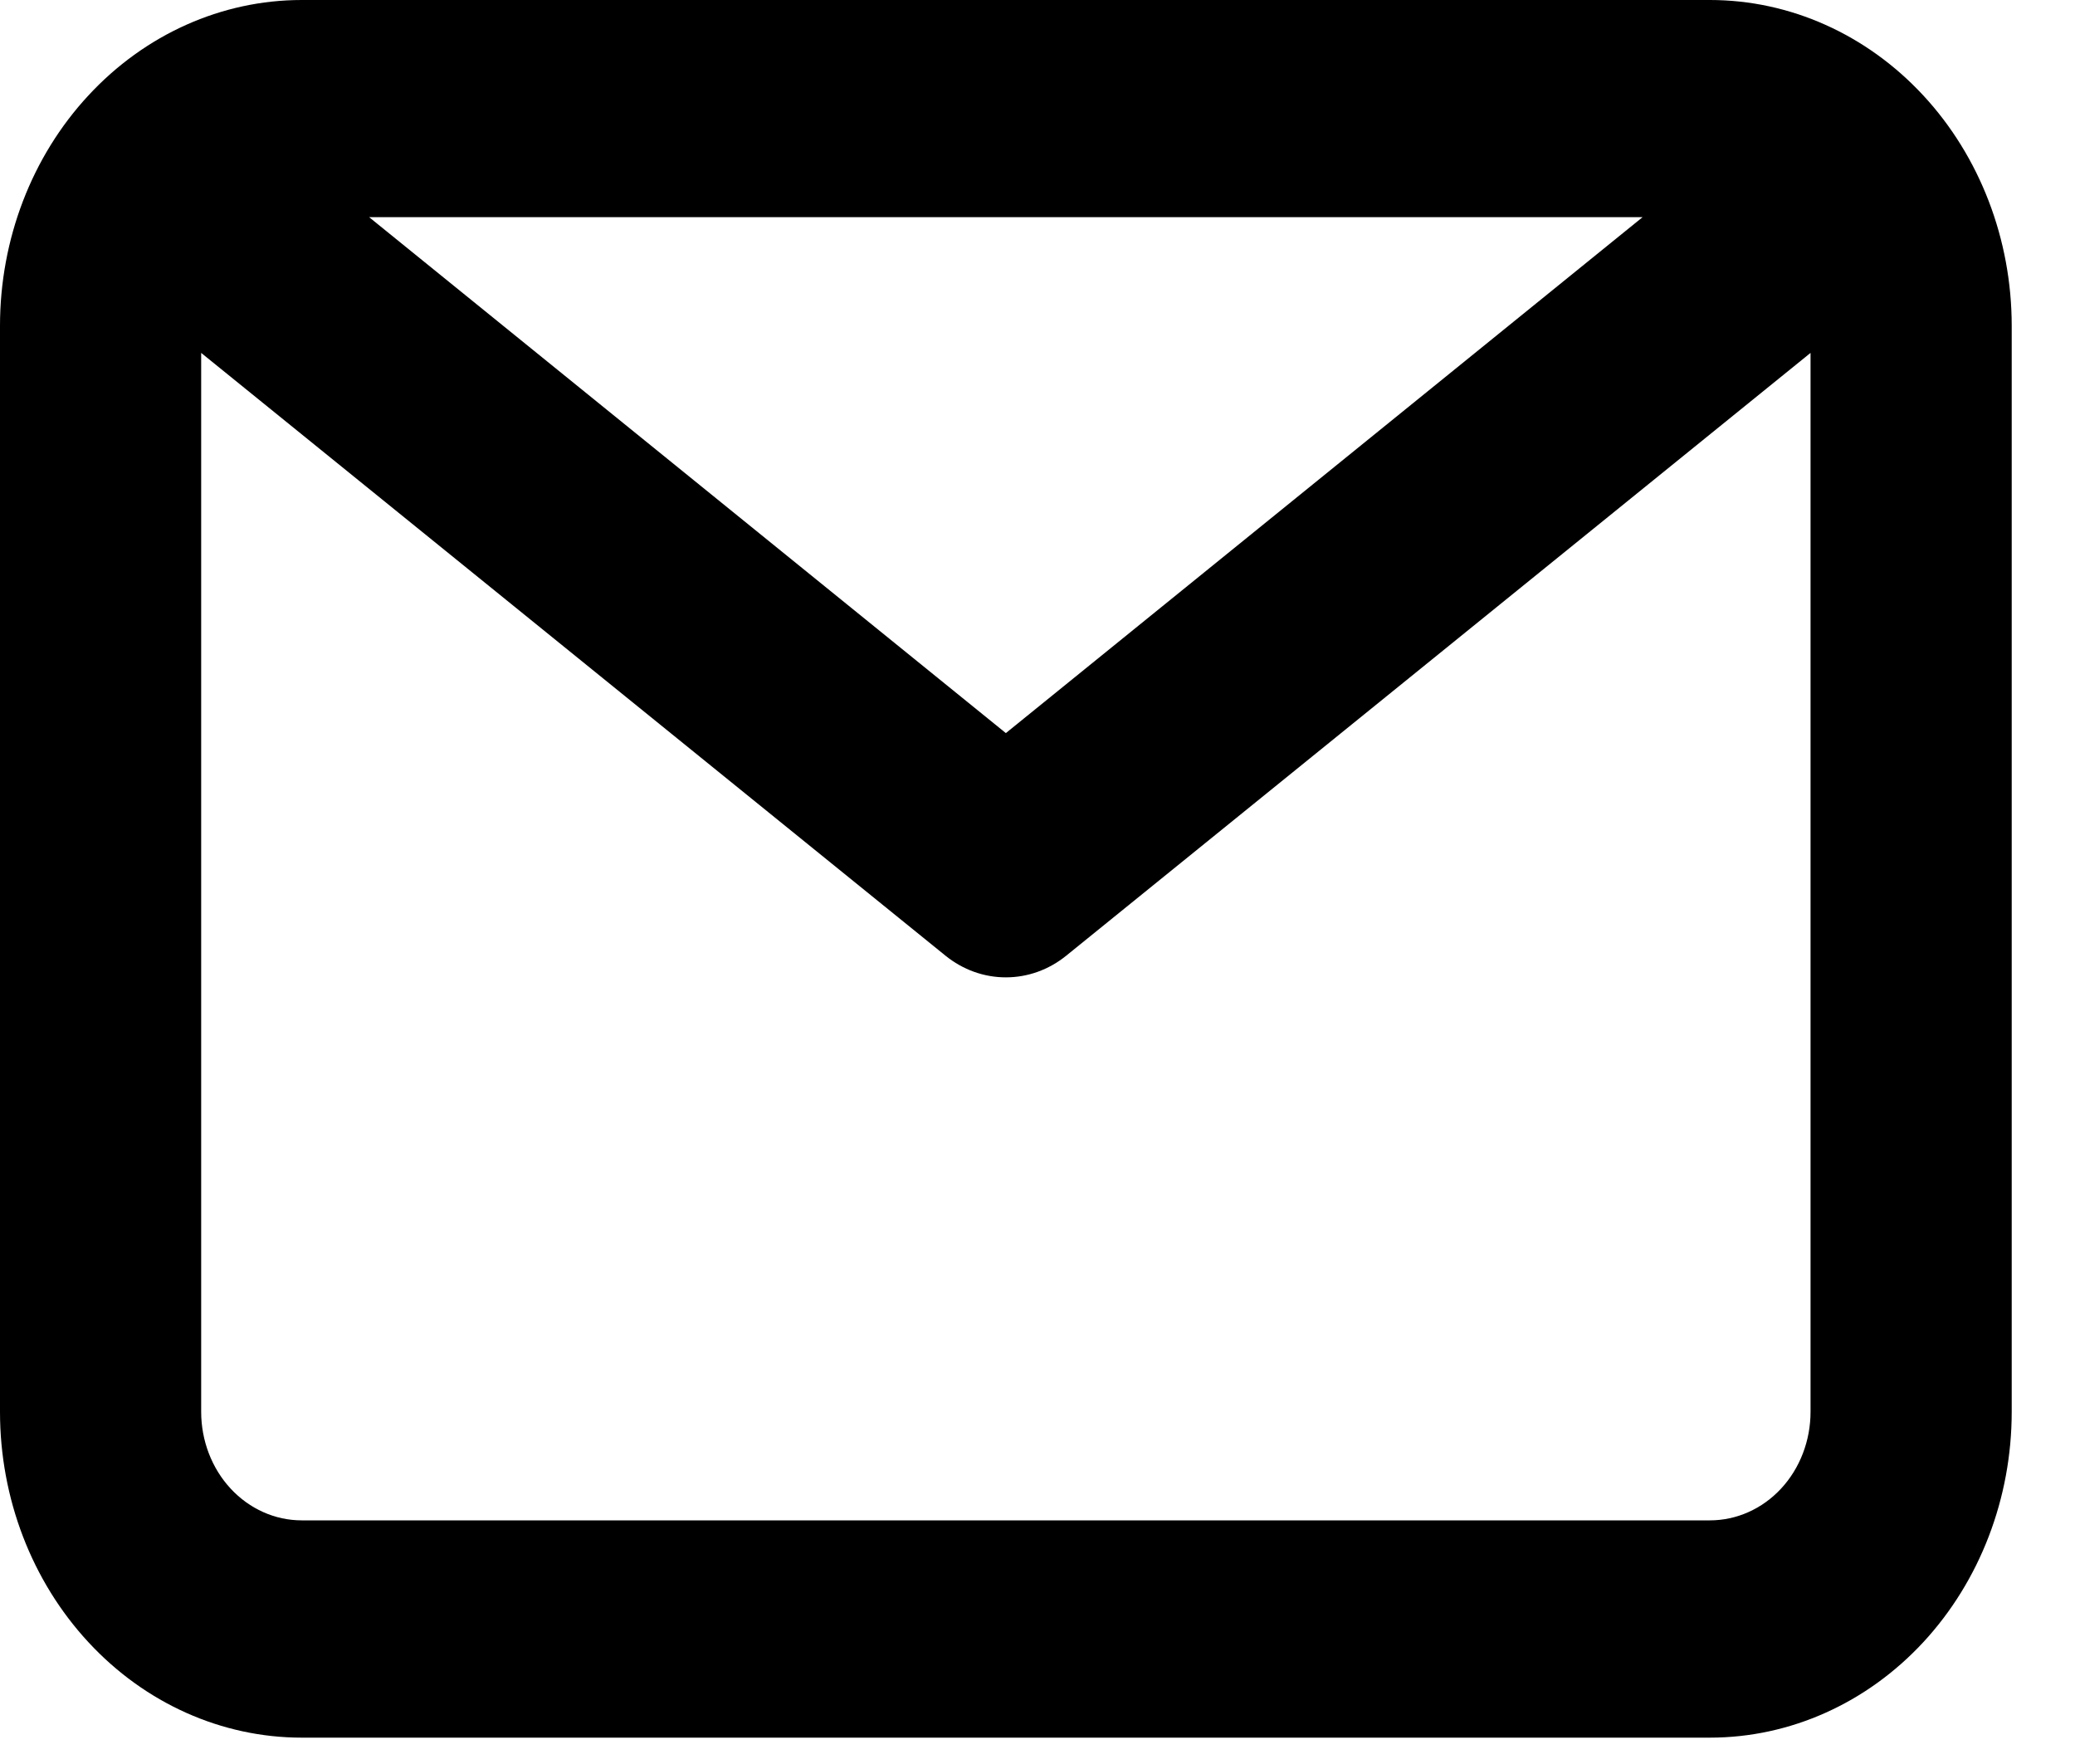
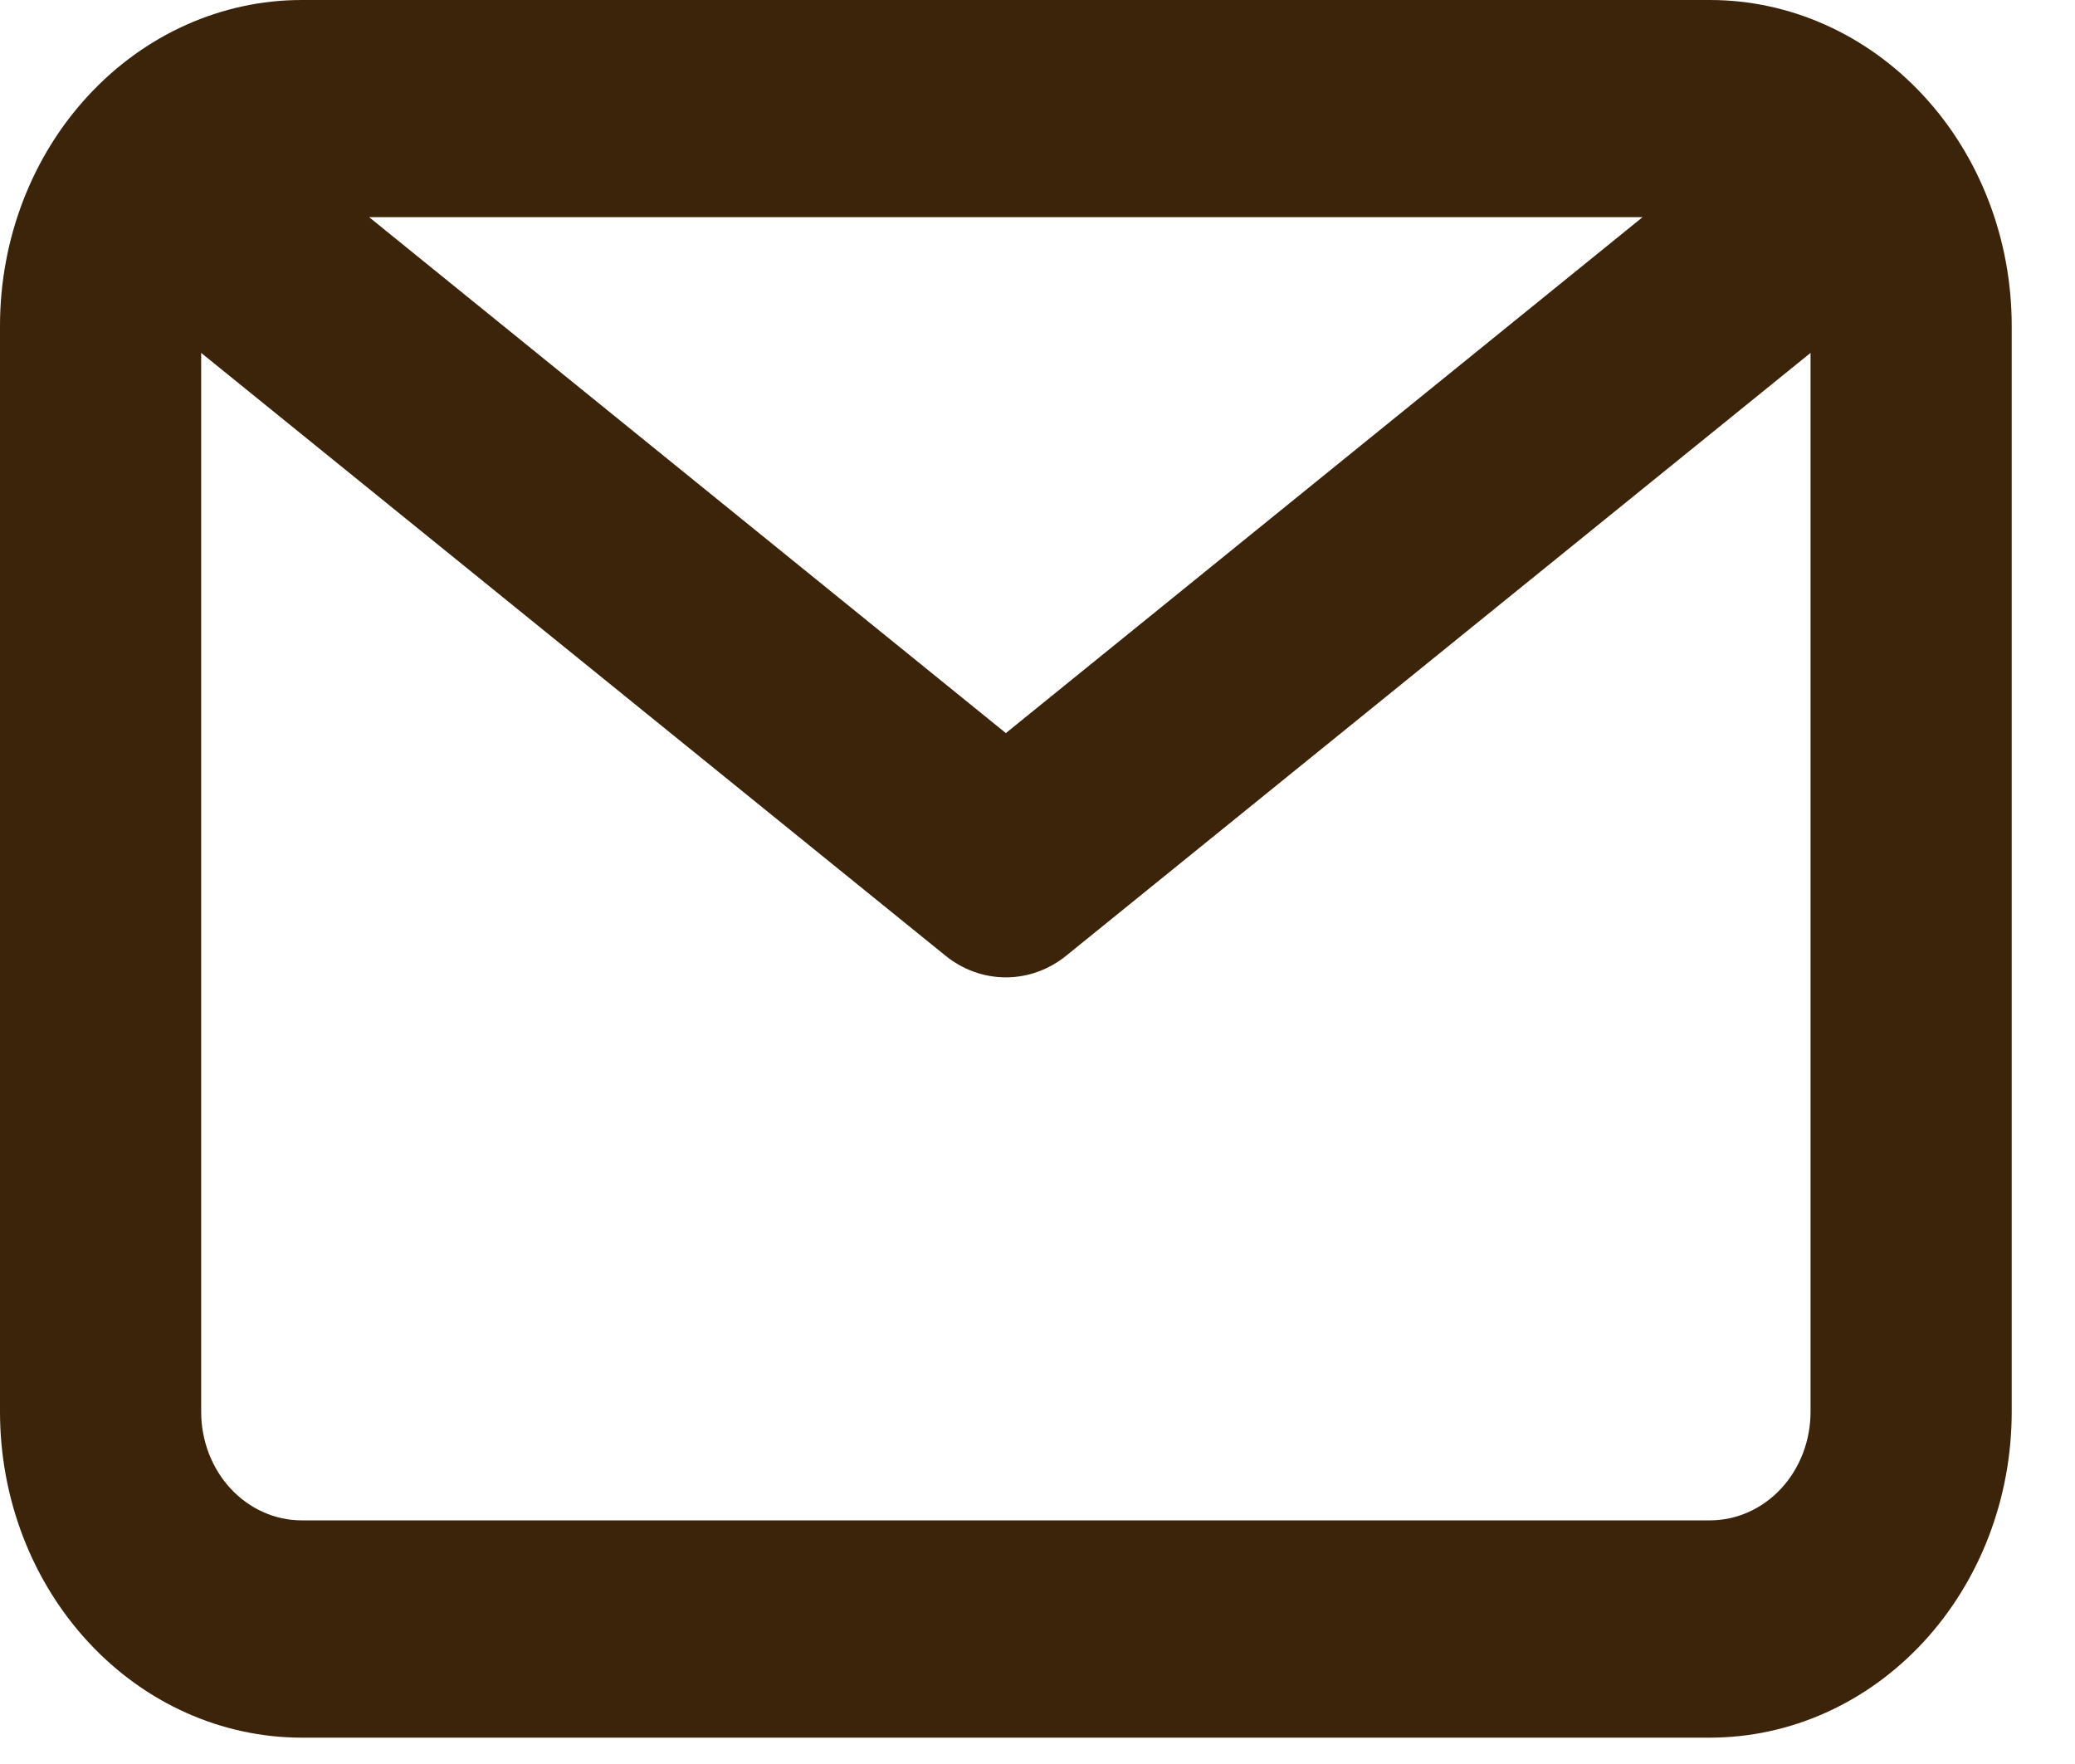
<svg xmlns="http://www.w3.org/2000/svg" width="20" height="17" viewBox="0 0 20 17" fill="none">
-   <path fill="black" d="M16.481 0H2.908C2.137 0 1.397 0.331 0.852 0.92C0.306 1.508 0 2.307 0 3.14V13.606C0 14.439 0.306 15.237 0.852 15.826C1.397 16.415 2.137 16.746 2.908 16.746H16.481C17.253 16.746 17.992 16.415 18.538 15.826C19.083 15.237 19.39 14.439 19.39 13.606V3.14C19.39 2.307 19.083 1.508 18.538 0.92C17.992 0.331 17.253 0 16.481 0ZM15.832 2.093L9.695 7.065L3.558 2.093H15.832ZM16.481 14.652H2.908C2.651 14.652 2.405 14.542 2.223 14.346C2.041 14.15 1.939 13.883 1.939 13.606V3.401L9.113 9.21C9.281 9.346 9.485 9.419 9.695 9.419C9.905 9.419 10.109 9.346 10.277 9.21L17.451 3.401V13.606C17.451 13.883 17.349 14.15 17.167 14.346C16.985 14.542 16.738 14.652 16.481 14.652Z" />
+   <path fill="#3C240A" d="M16.481 0H2.908C2.137 0 1.397 0.331 0.852 0.92C0.306 1.508 0 2.307 0 3.14V13.606C0 14.439 0.306 15.237 0.852 15.826C1.397 16.415 2.137 16.746 2.908 16.746H16.481C17.253 16.746 17.992 16.415 18.538 15.826C19.083 15.237 19.39 14.439 19.39 13.606V3.14C19.39 2.307 19.083 1.508 18.538 0.92C17.992 0.331 17.253 0 16.481 0ZM15.832 2.093L9.695 7.065L3.558 2.093H15.832ZM16.481 14.652H2.908C2.651 14.652 2.405 14.542 2.223 14.346C2.041 14.15 1.939 13.883 1.939 13.606V3.401L9.113 9.21C9.281 9.346 9.485 9.419 9.695 9.419C9.905 9.419 10.109 9.346 10.277 9.21L17.451 3.401V13.606C17.451 13.883 17.349 14.15 17.167 14.346C16.985 14.542 16.738 14.652 16.481 14.652Z" />
</svg>
